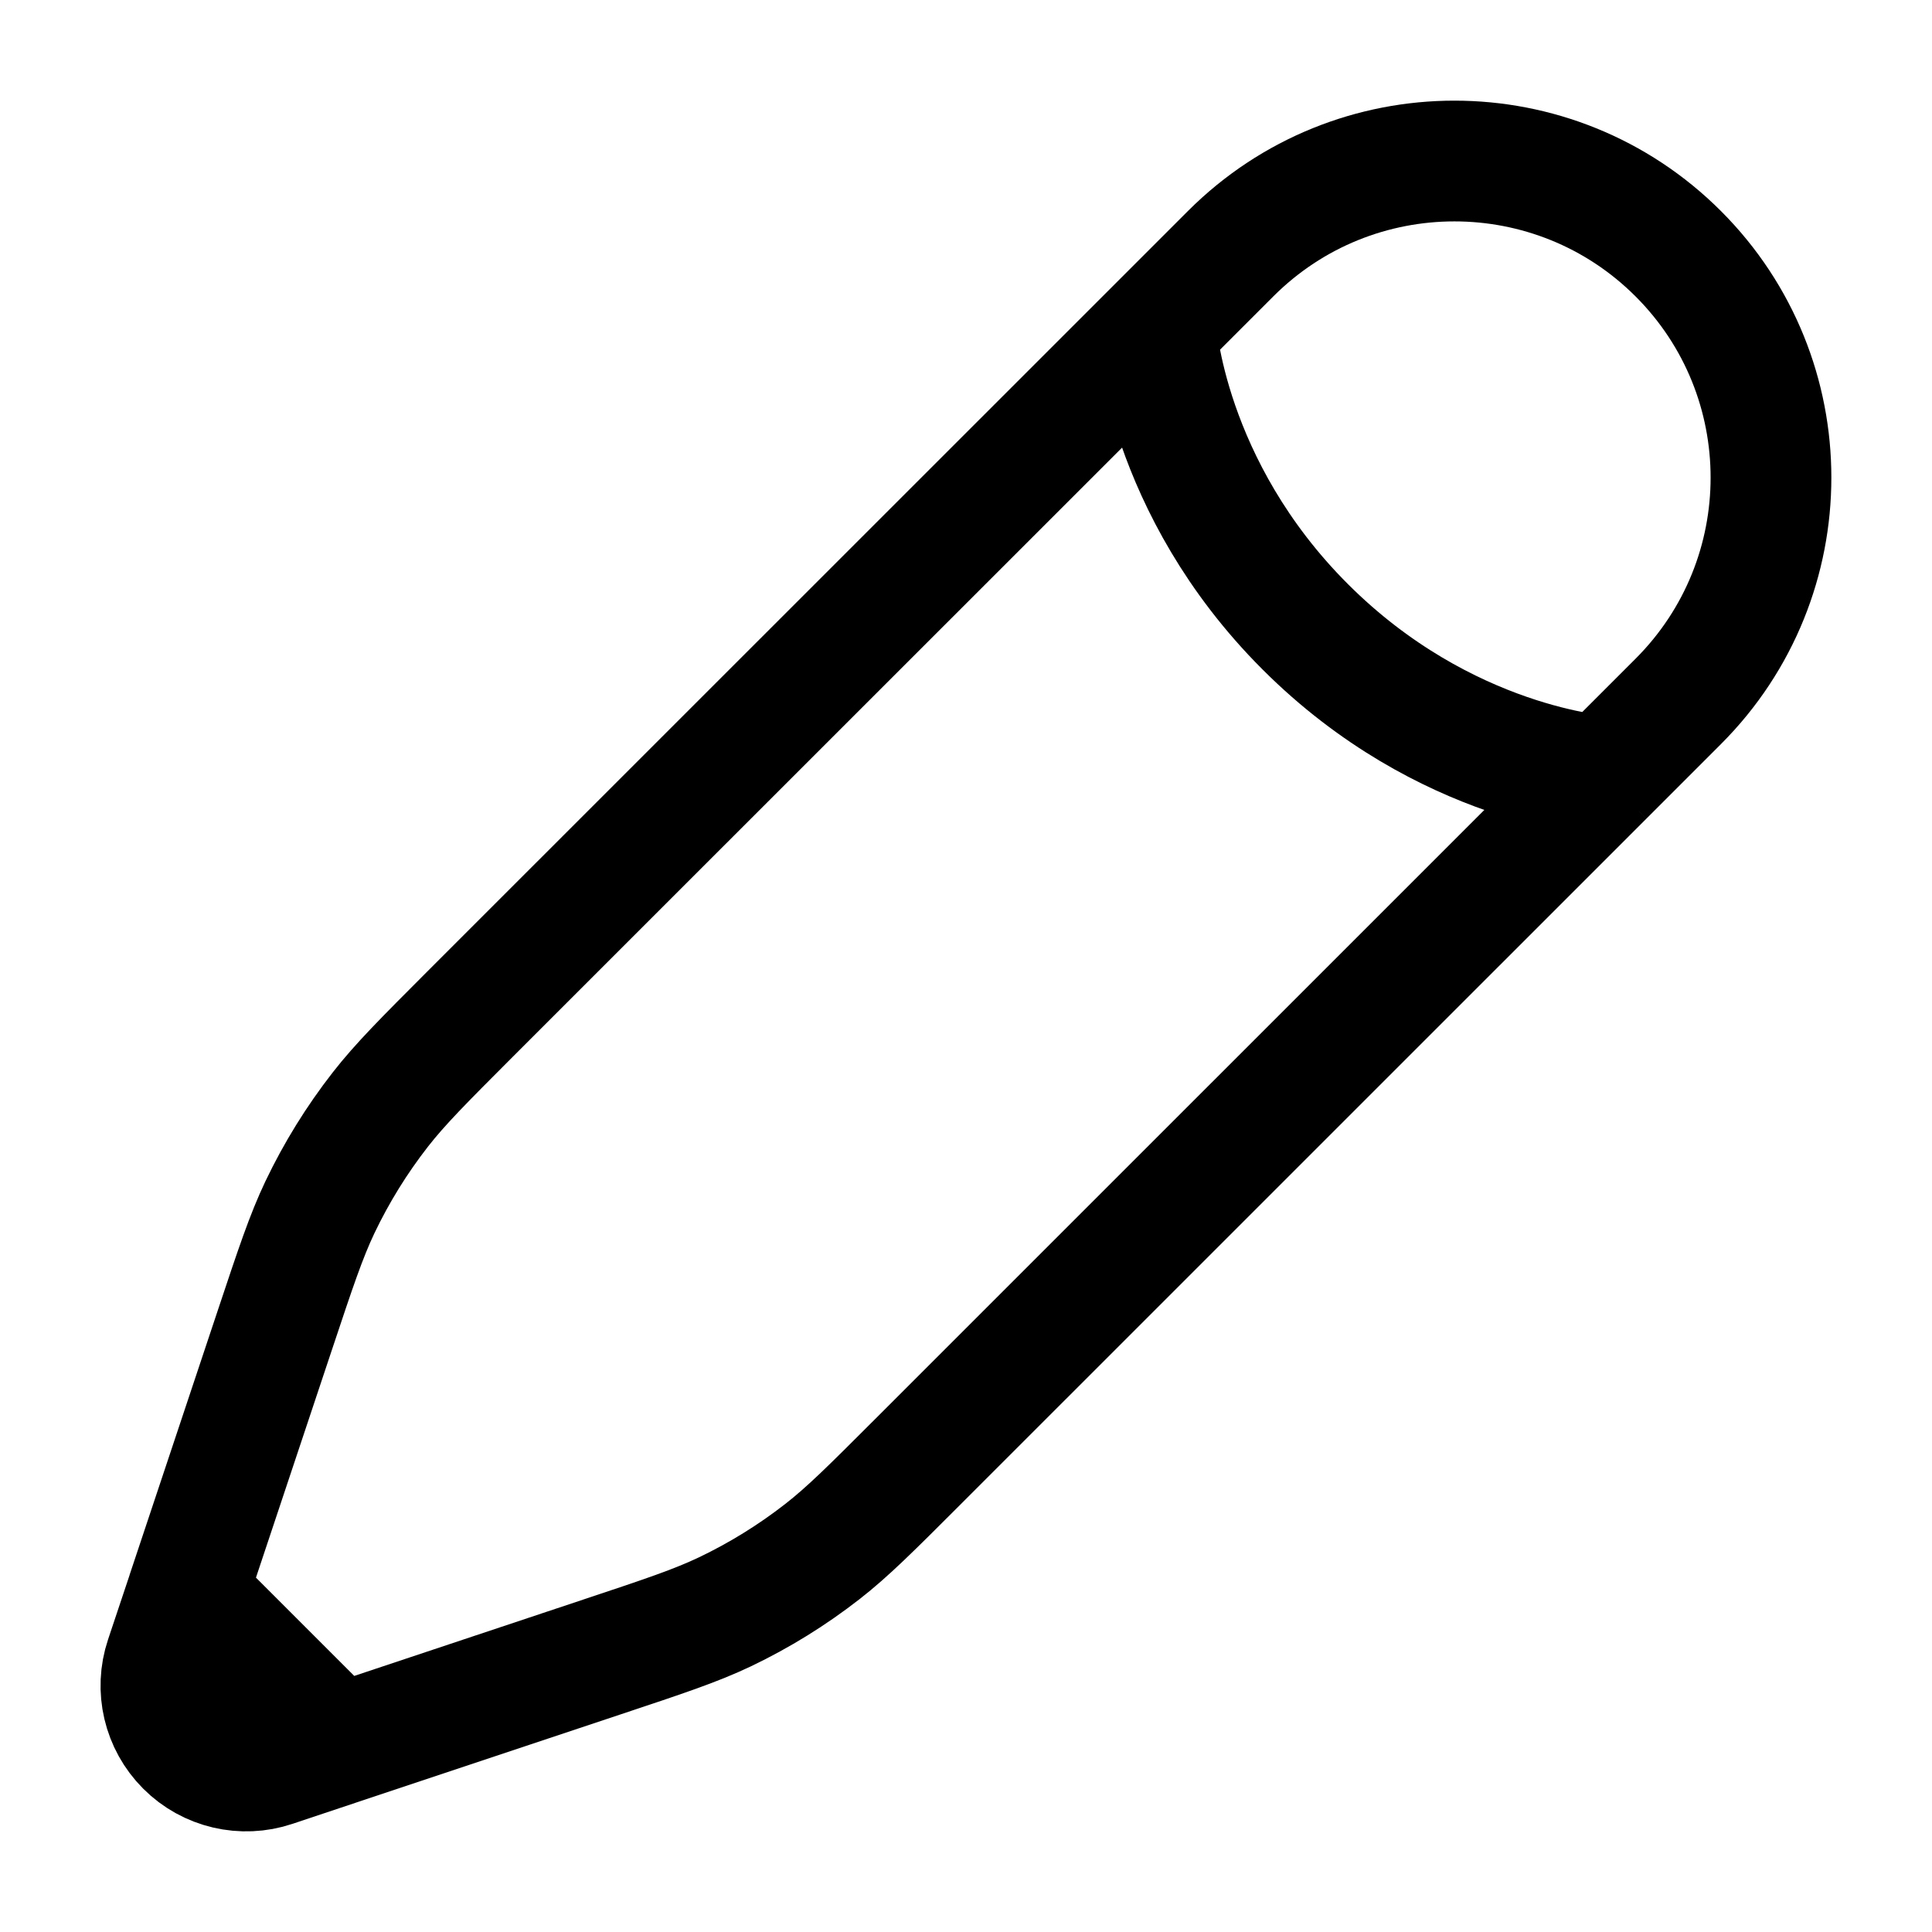
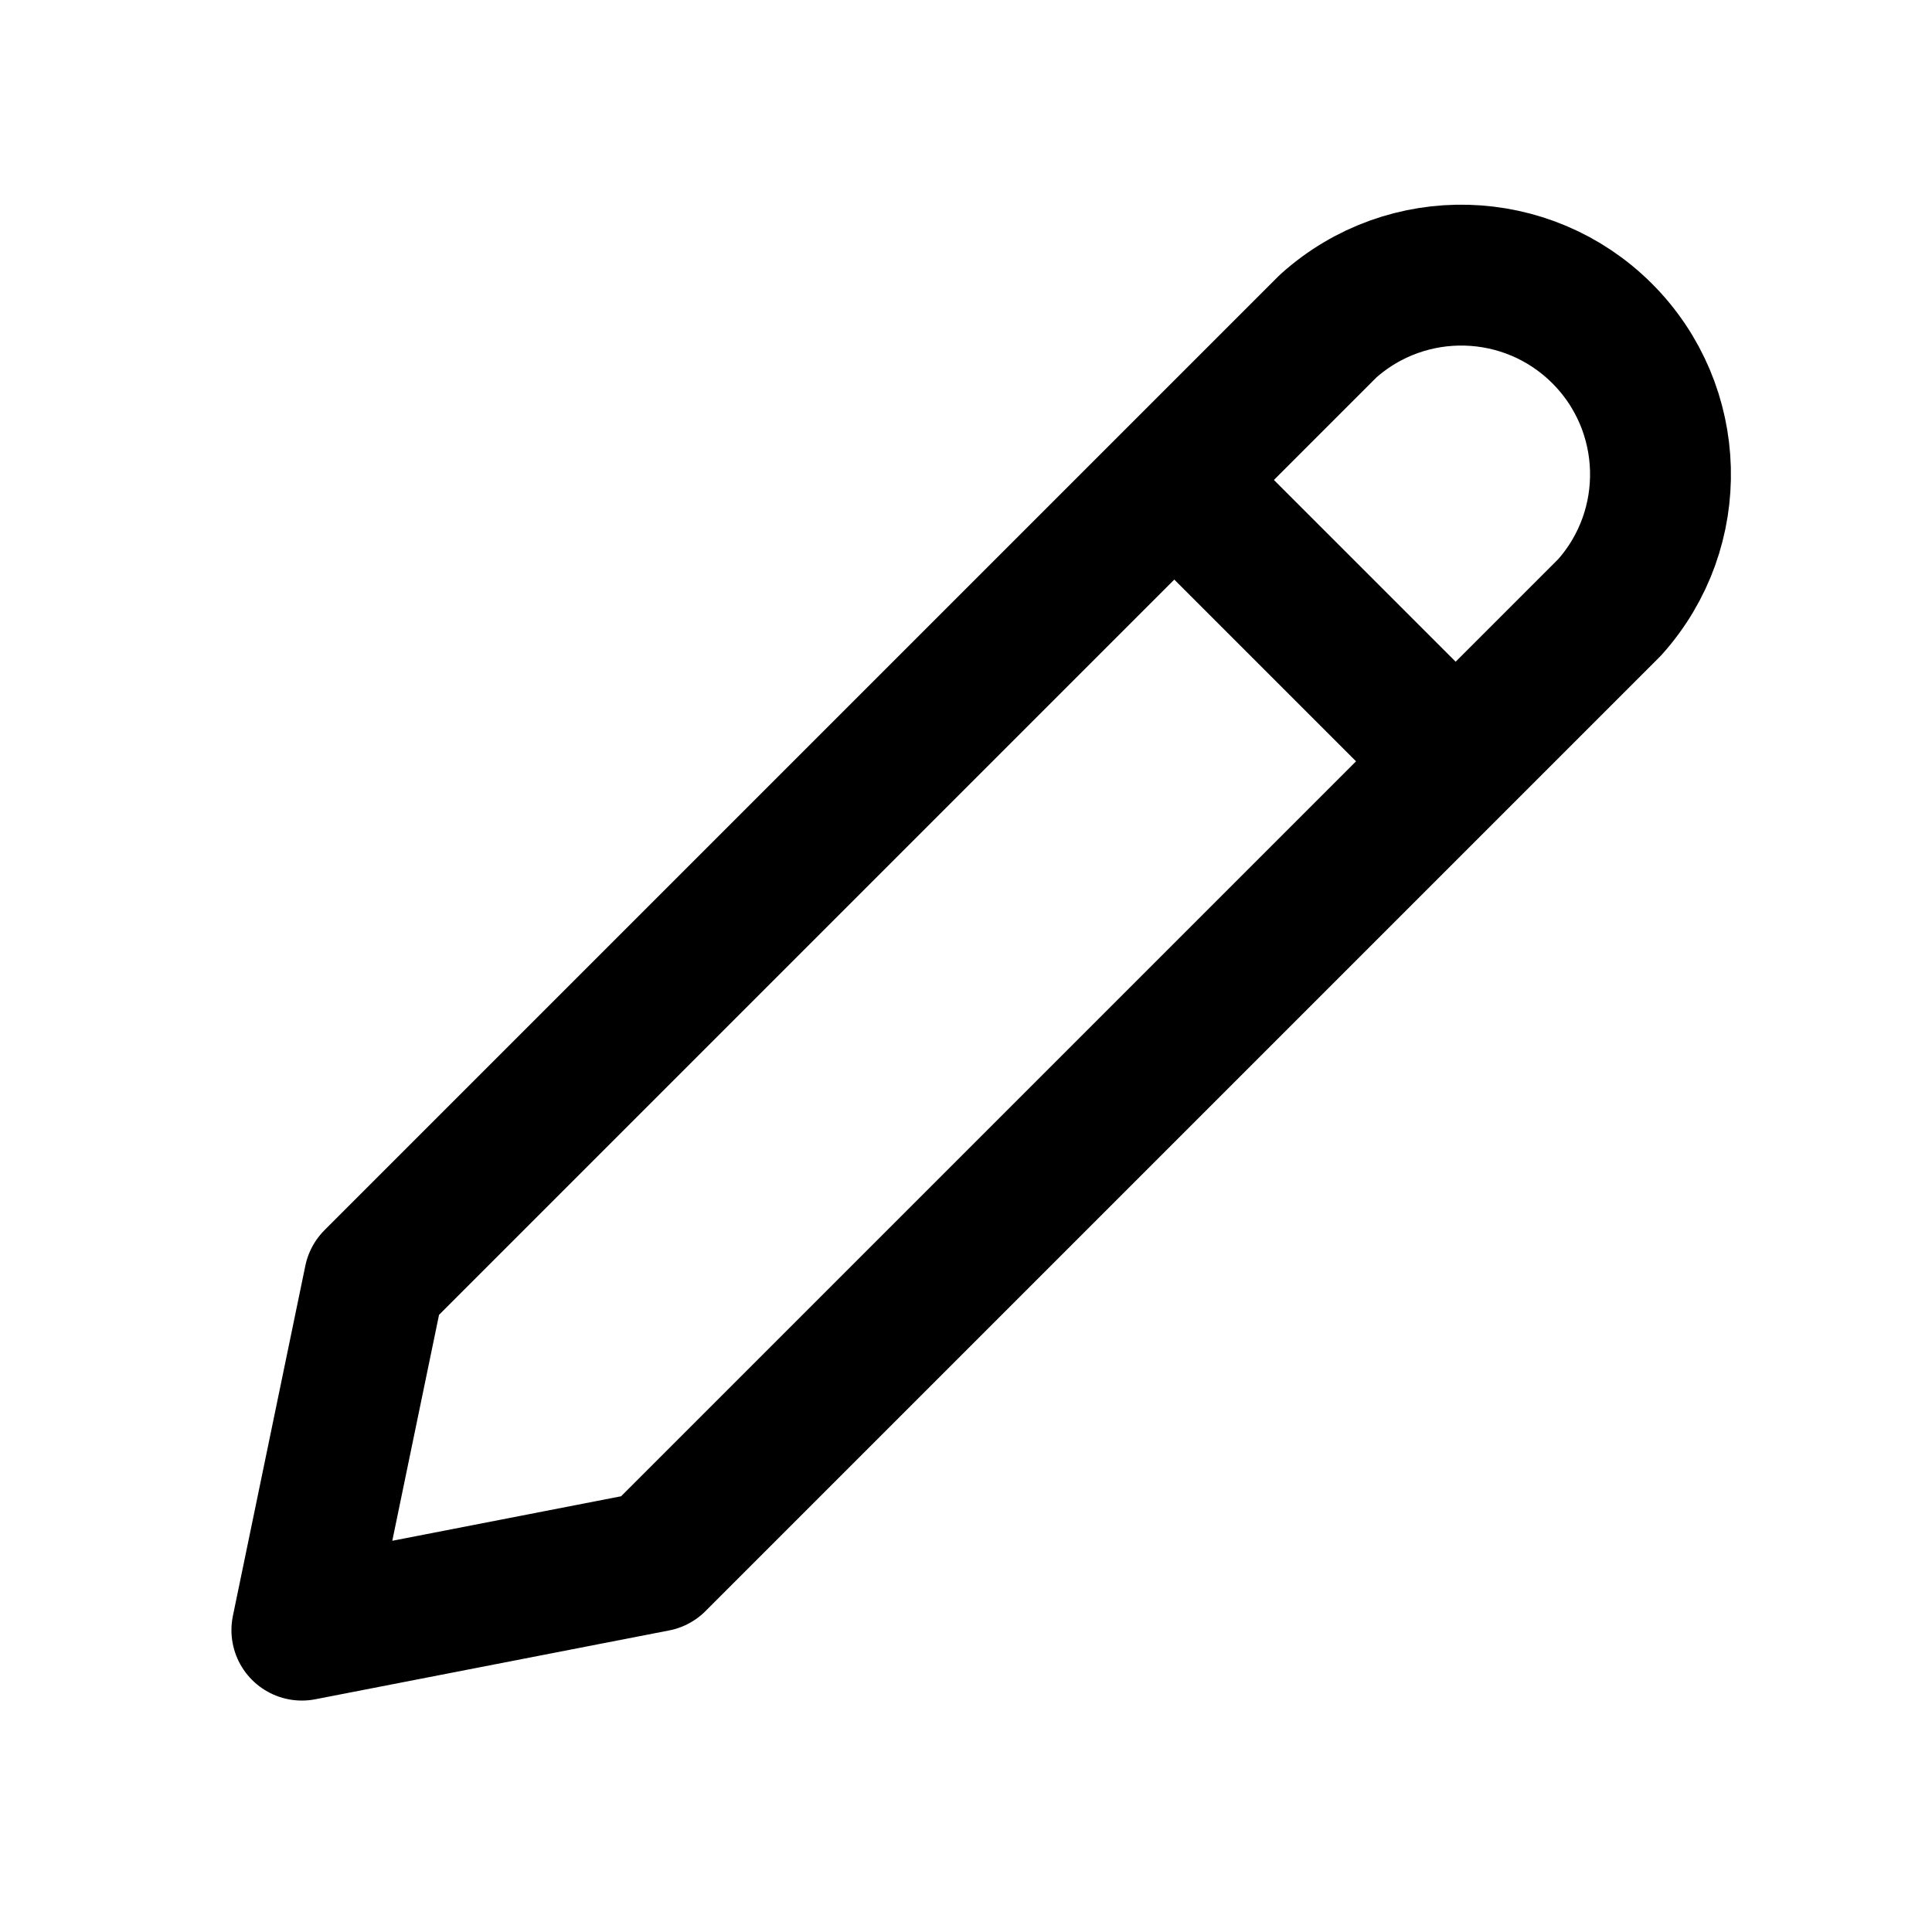
- <svg xmlns="http://www.w3.org/2000/svg" width="1em" height="1em" viewBox="0 0 24 24">
-   <path fill="none" stroke="#000000" stroke-width="1.5" d="m14.36 4.079l.927-.927a3.932 3.932 0 0 1 5.561 5.561l-.927.927m-5.56-5.561s.115 1.97 1.853 3.707C17.952 9.524 19.92 9.64 19.92 9.64m-5.56-5.561l-8.522 8.52c-.577.578-.866.867-1.114 1.185a6.6 6.6 0 0 0-.749 1.211c-.173.364-.302.752-.56 1.526l-1.094 3.281m17.6-10.162L11.4 18.16c-.577.577-.866.866-1.184 1.114a6.6 6.6 0 0 1-1.211.749c-.364.173-.751.302-1.526.56l-3.281 1.094m0 0l-.802.268a1.06 1.06 0 0 1-1.342-1.342l.268-.802m1.876 1.876l-1.876-1.876" />
+ <svg xmlns="http://www.w3.org/2000/svg" width="24" height="24" viewBox="0 0 24 24" fill="none" stroke="#000000" stroke-width="1.75" stroke-linecap="round" stroke-linejoin="round">
+   <path d="M3.75 20.25l0.9 -4.35 11.85 -11.85a2.475 2.475 0 0 1 3.495 3.495l-11.85 11.85Z" />
+   <path d="M14.625 6l3.375 3.375" />
</svg>
